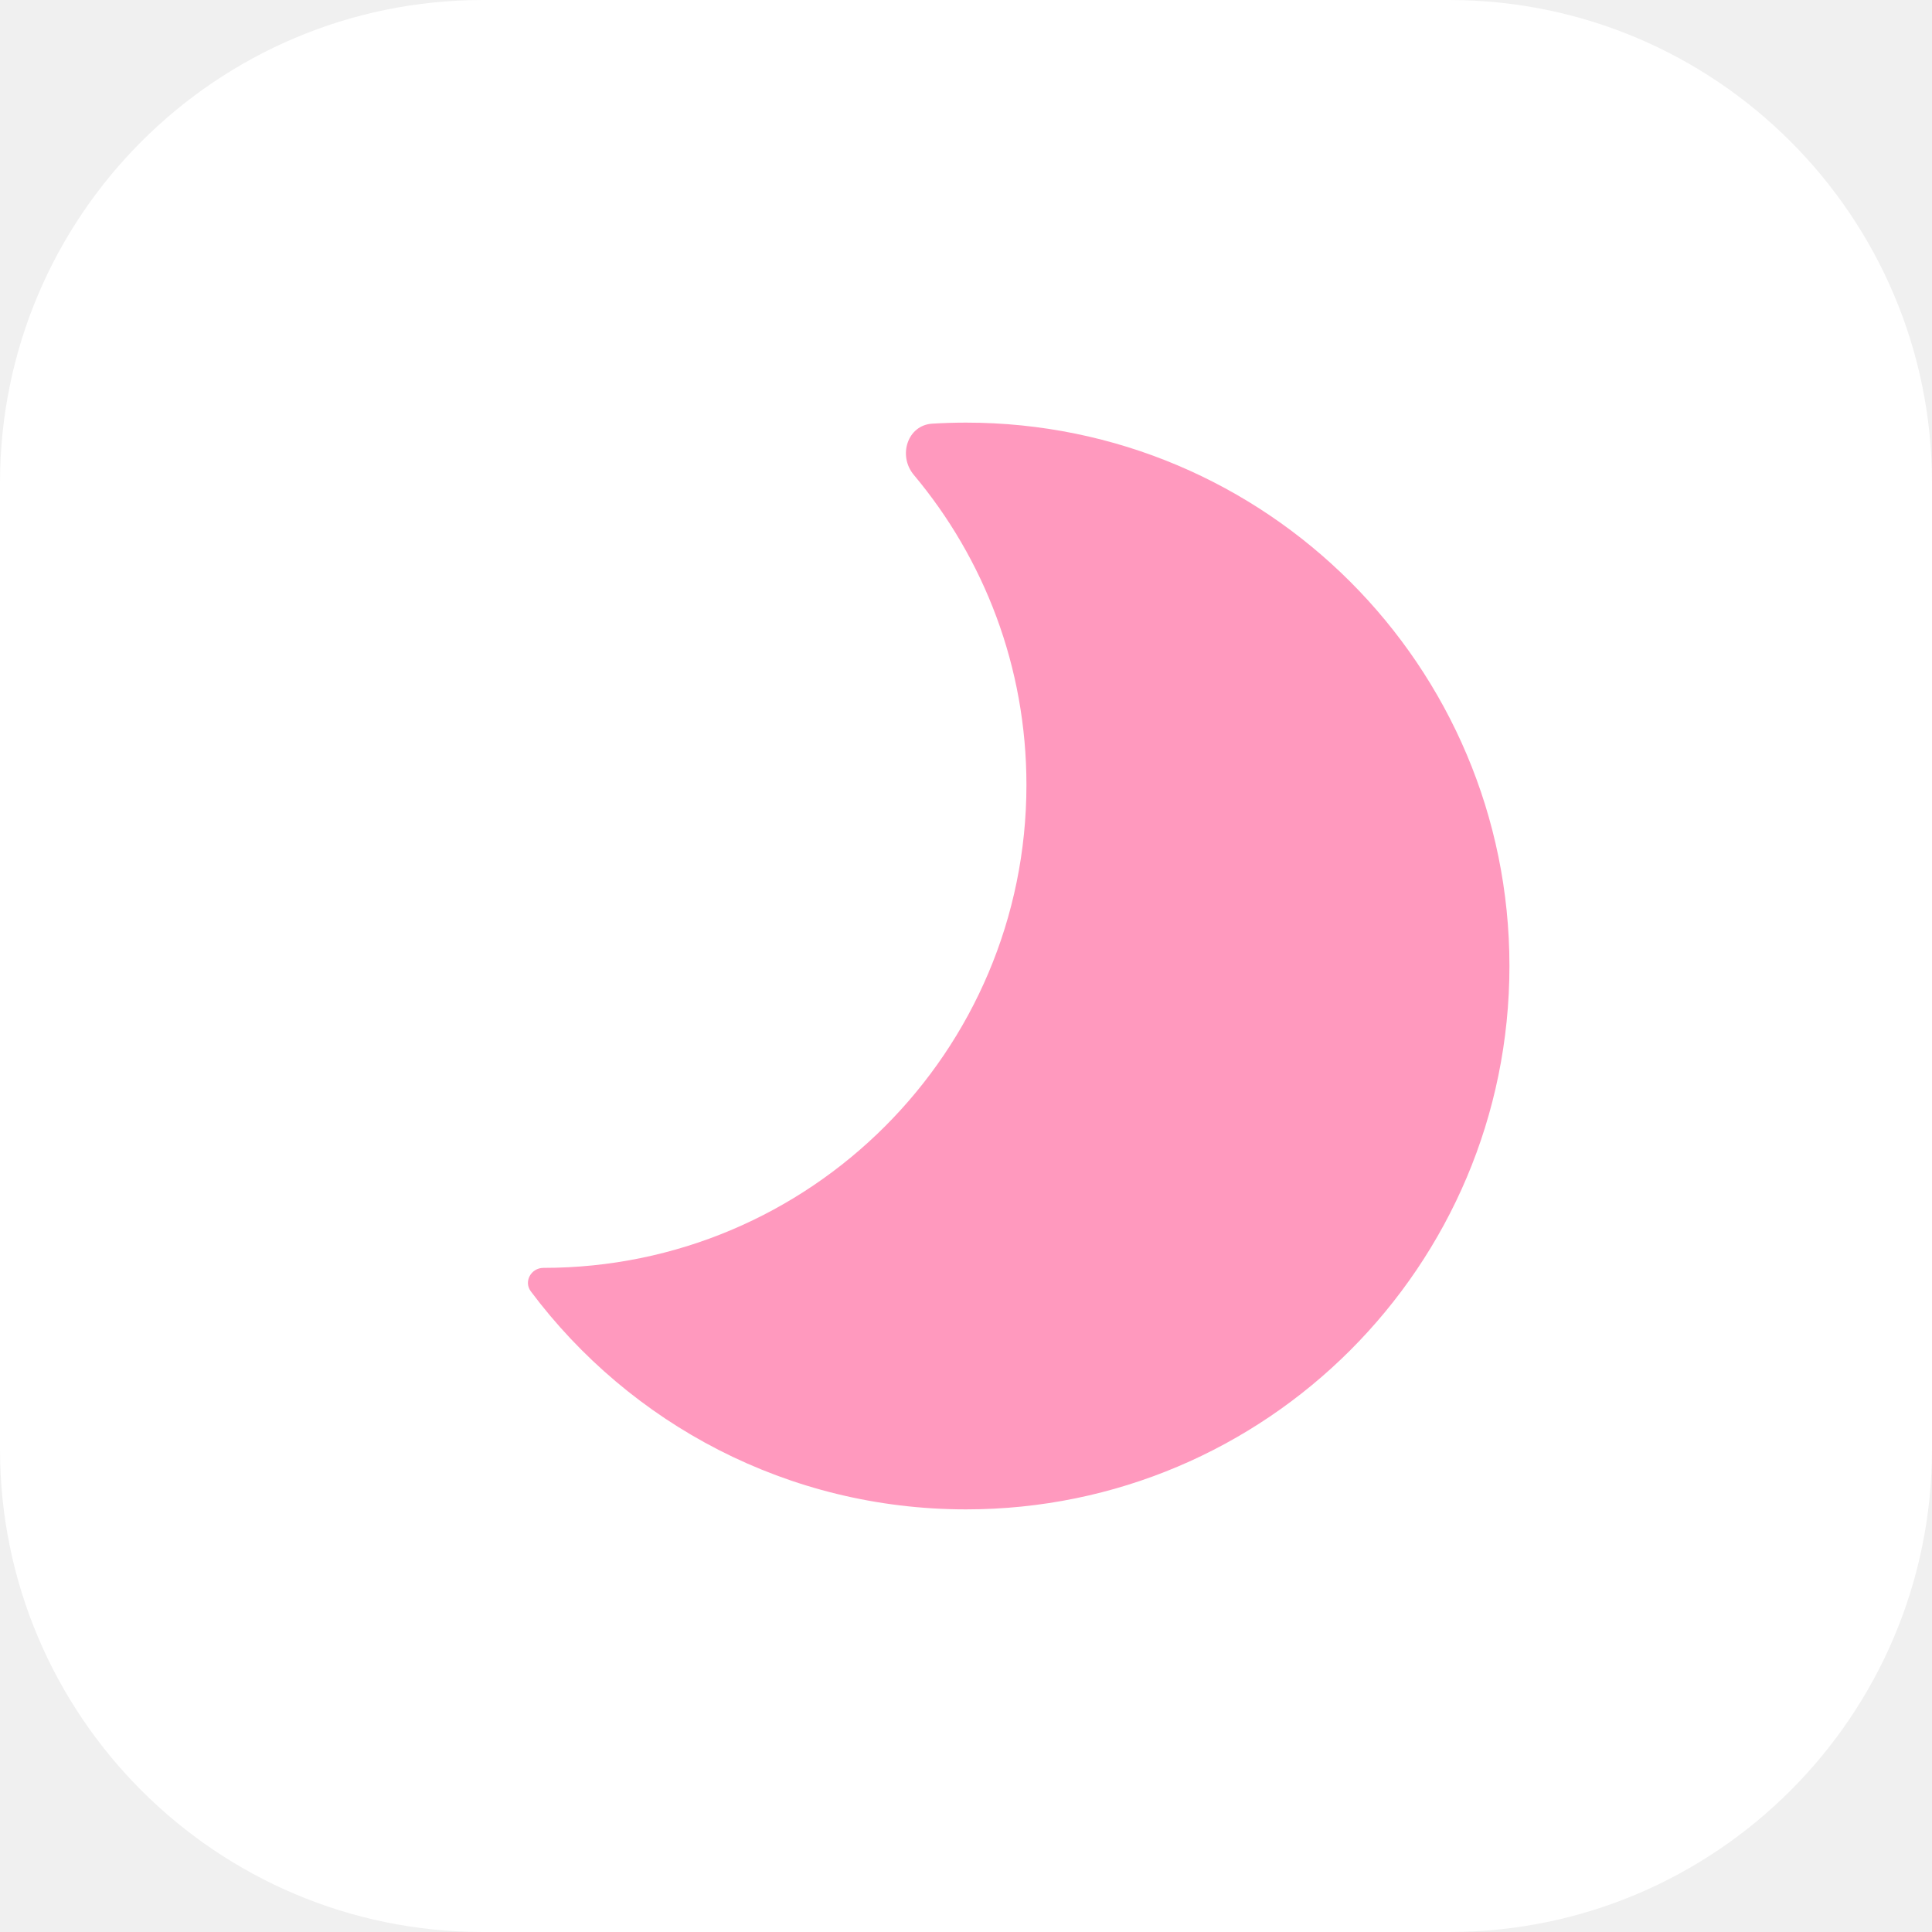
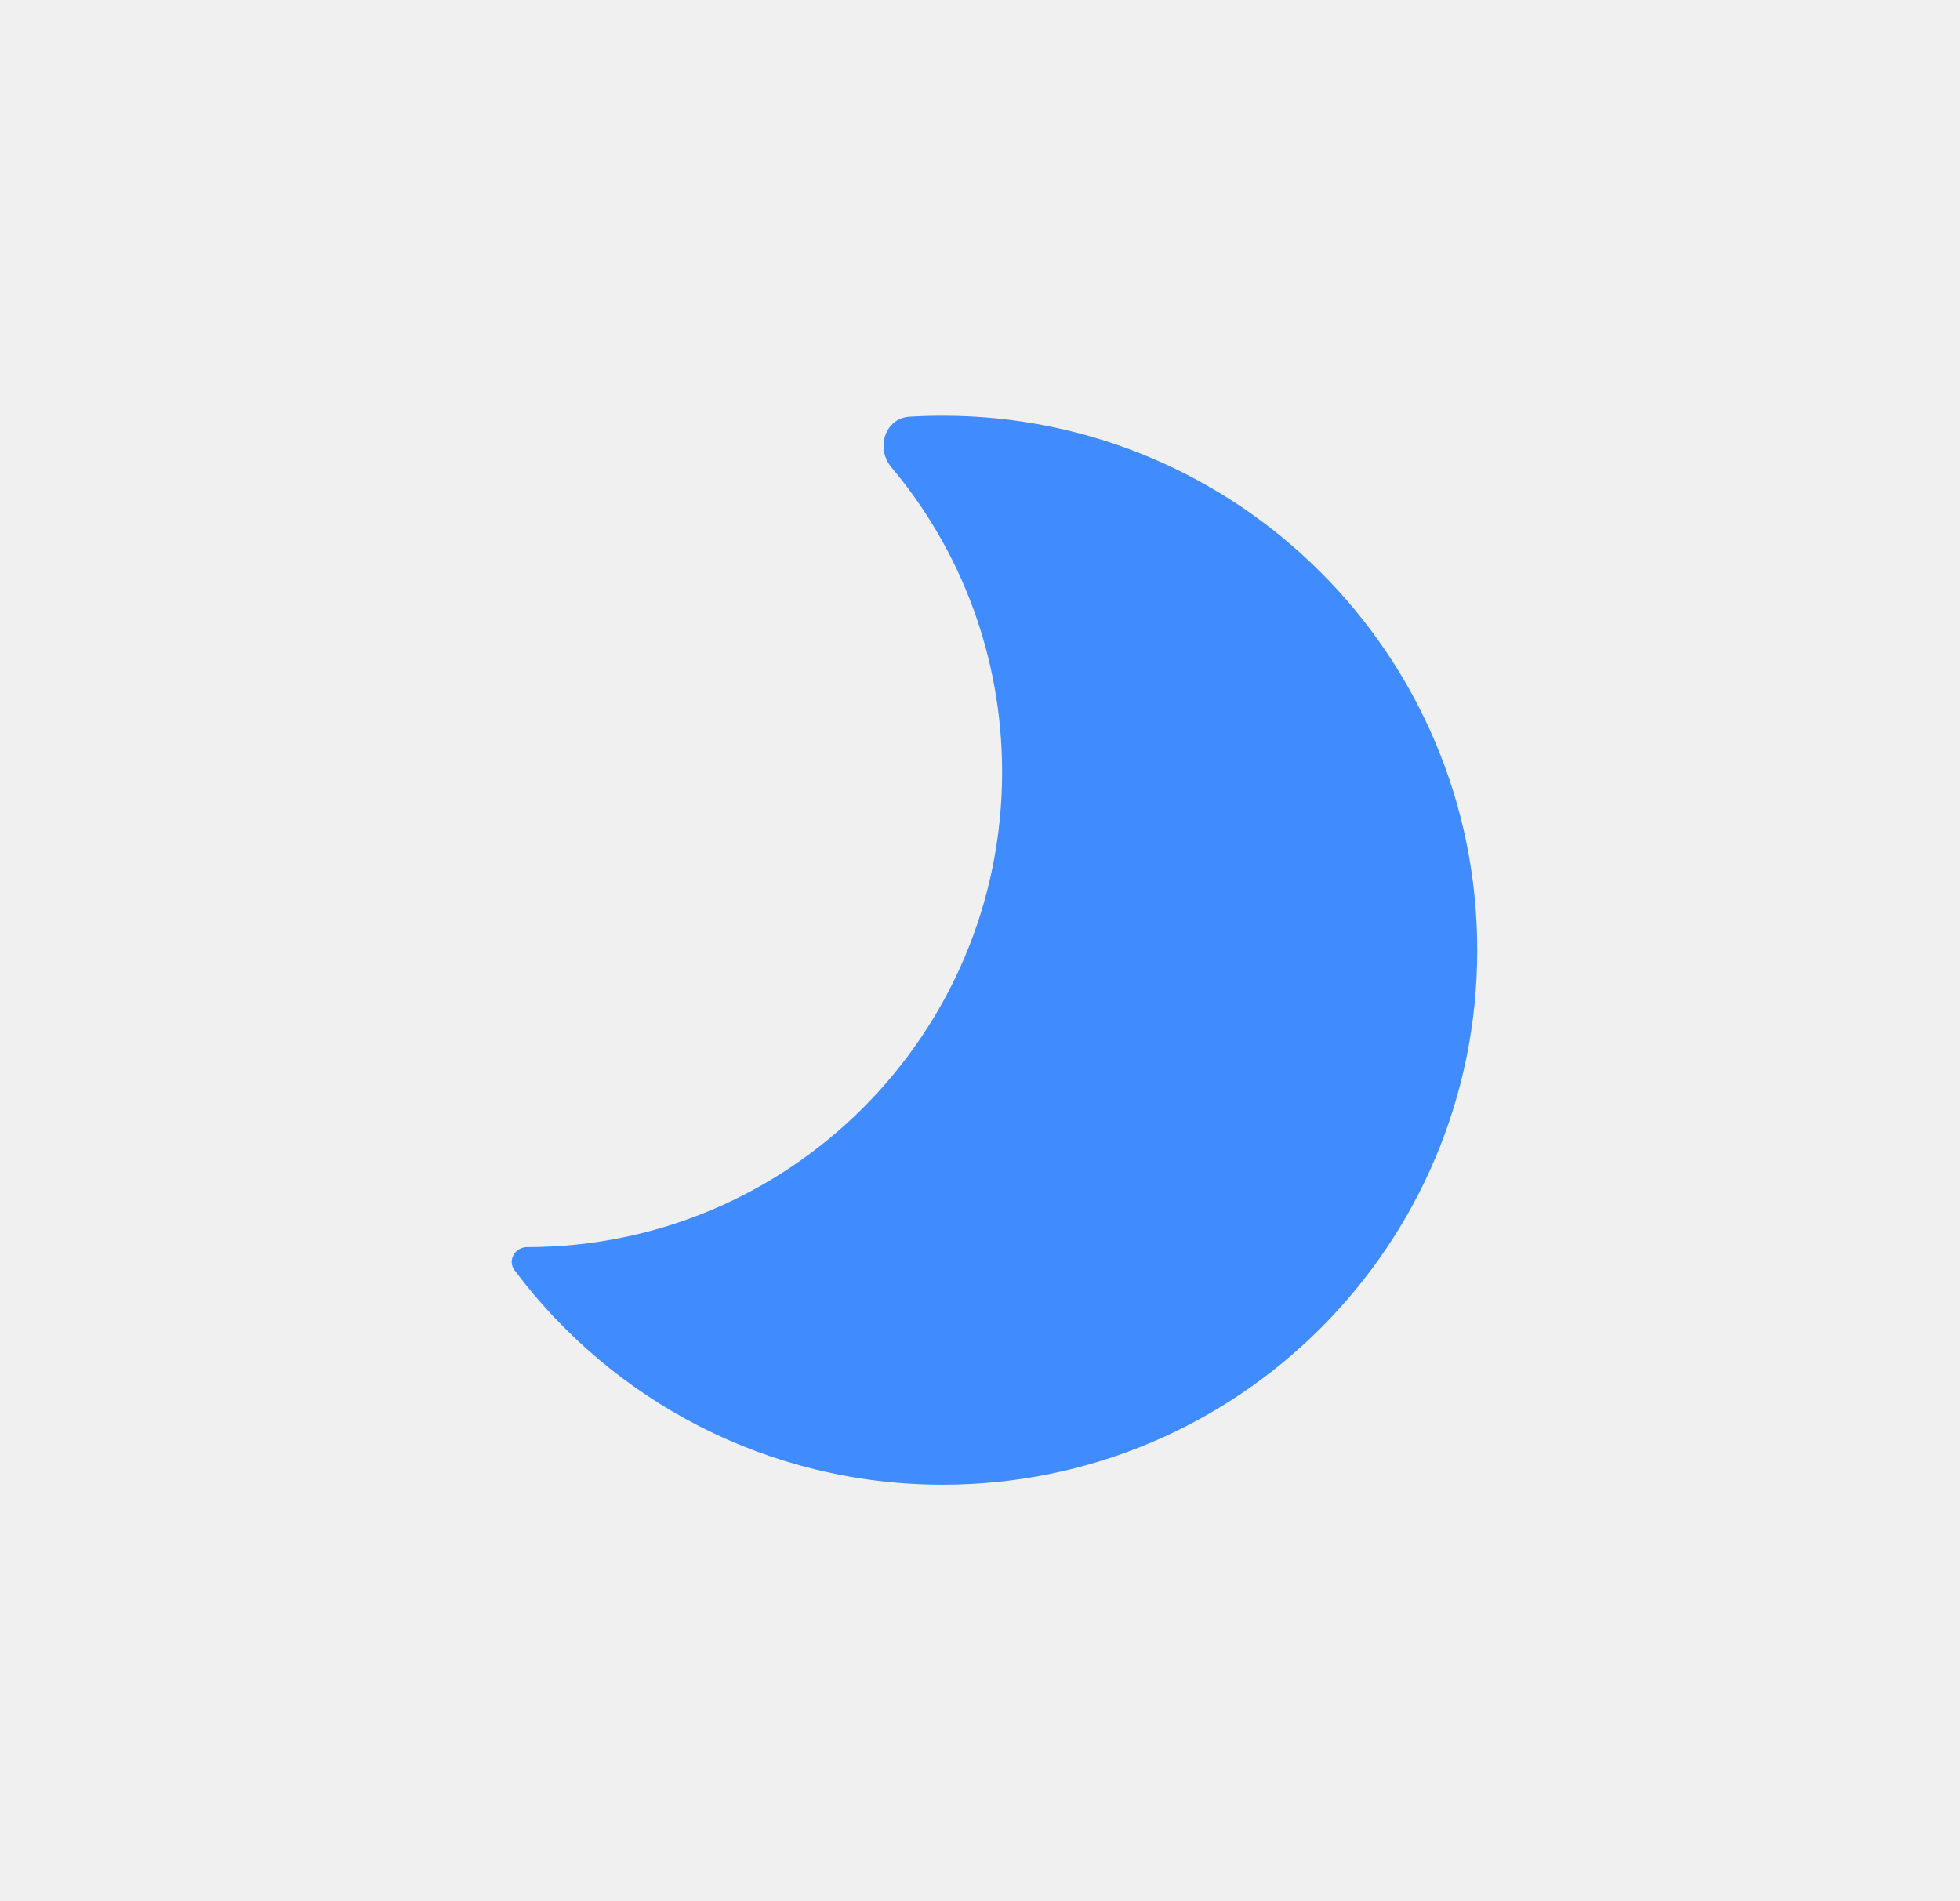
- <svg xmlns="http://www.w3.org/2000/svg" width="32" height="32" viewBox="0 0 32 32" fill="none">
-   <rect width="32" height="32" rx="8" fill="white" />
-   <path fill-rule="evenodd" clip-rule="evenodd" d="M9.001 21C13.419 21 17.001 17.418 17.001 13C17.001 11.045 16.3 9.254 15.135 7.865C14.87 7.548 15.029 7.042 15.442 7.017C15.627 7.006 15.813 7 16.001 7C20.971 7 25.001 11.029 25.001 16C25.001 20.971 20.971 25 16.001 25C13.051 25 10.433 23.581 8.792 21.389C8.67 21.226 8.797 21 9.001 21Z" fill="#FF99BE" />
+ <svg xmlns="http://www.w3.org/2000/svg" width="33" height="32" viewBox="0 0 33 32" fill="none">
+   <path fill-rule="evenodd" clip-rule="evenodd" d="M8.872 21C13.29 21 16.872 17.418 16.872 13C16.872 11.045 16.171 9.254 15.006 7.865C14.741 7.548 14.9 7.042 15.313 7.017C15.498 7.006 15.684 7 15.872 7C20.842 7 24.872 11.029 24.872 16C24.872 20.971 20.842 25 15.872 25C12.922 25 10.304 23.581 8.663 21.389C8.541 21.226 8.669 21 8.872 21V21Z" fill="#408CFF" />
</svg>
